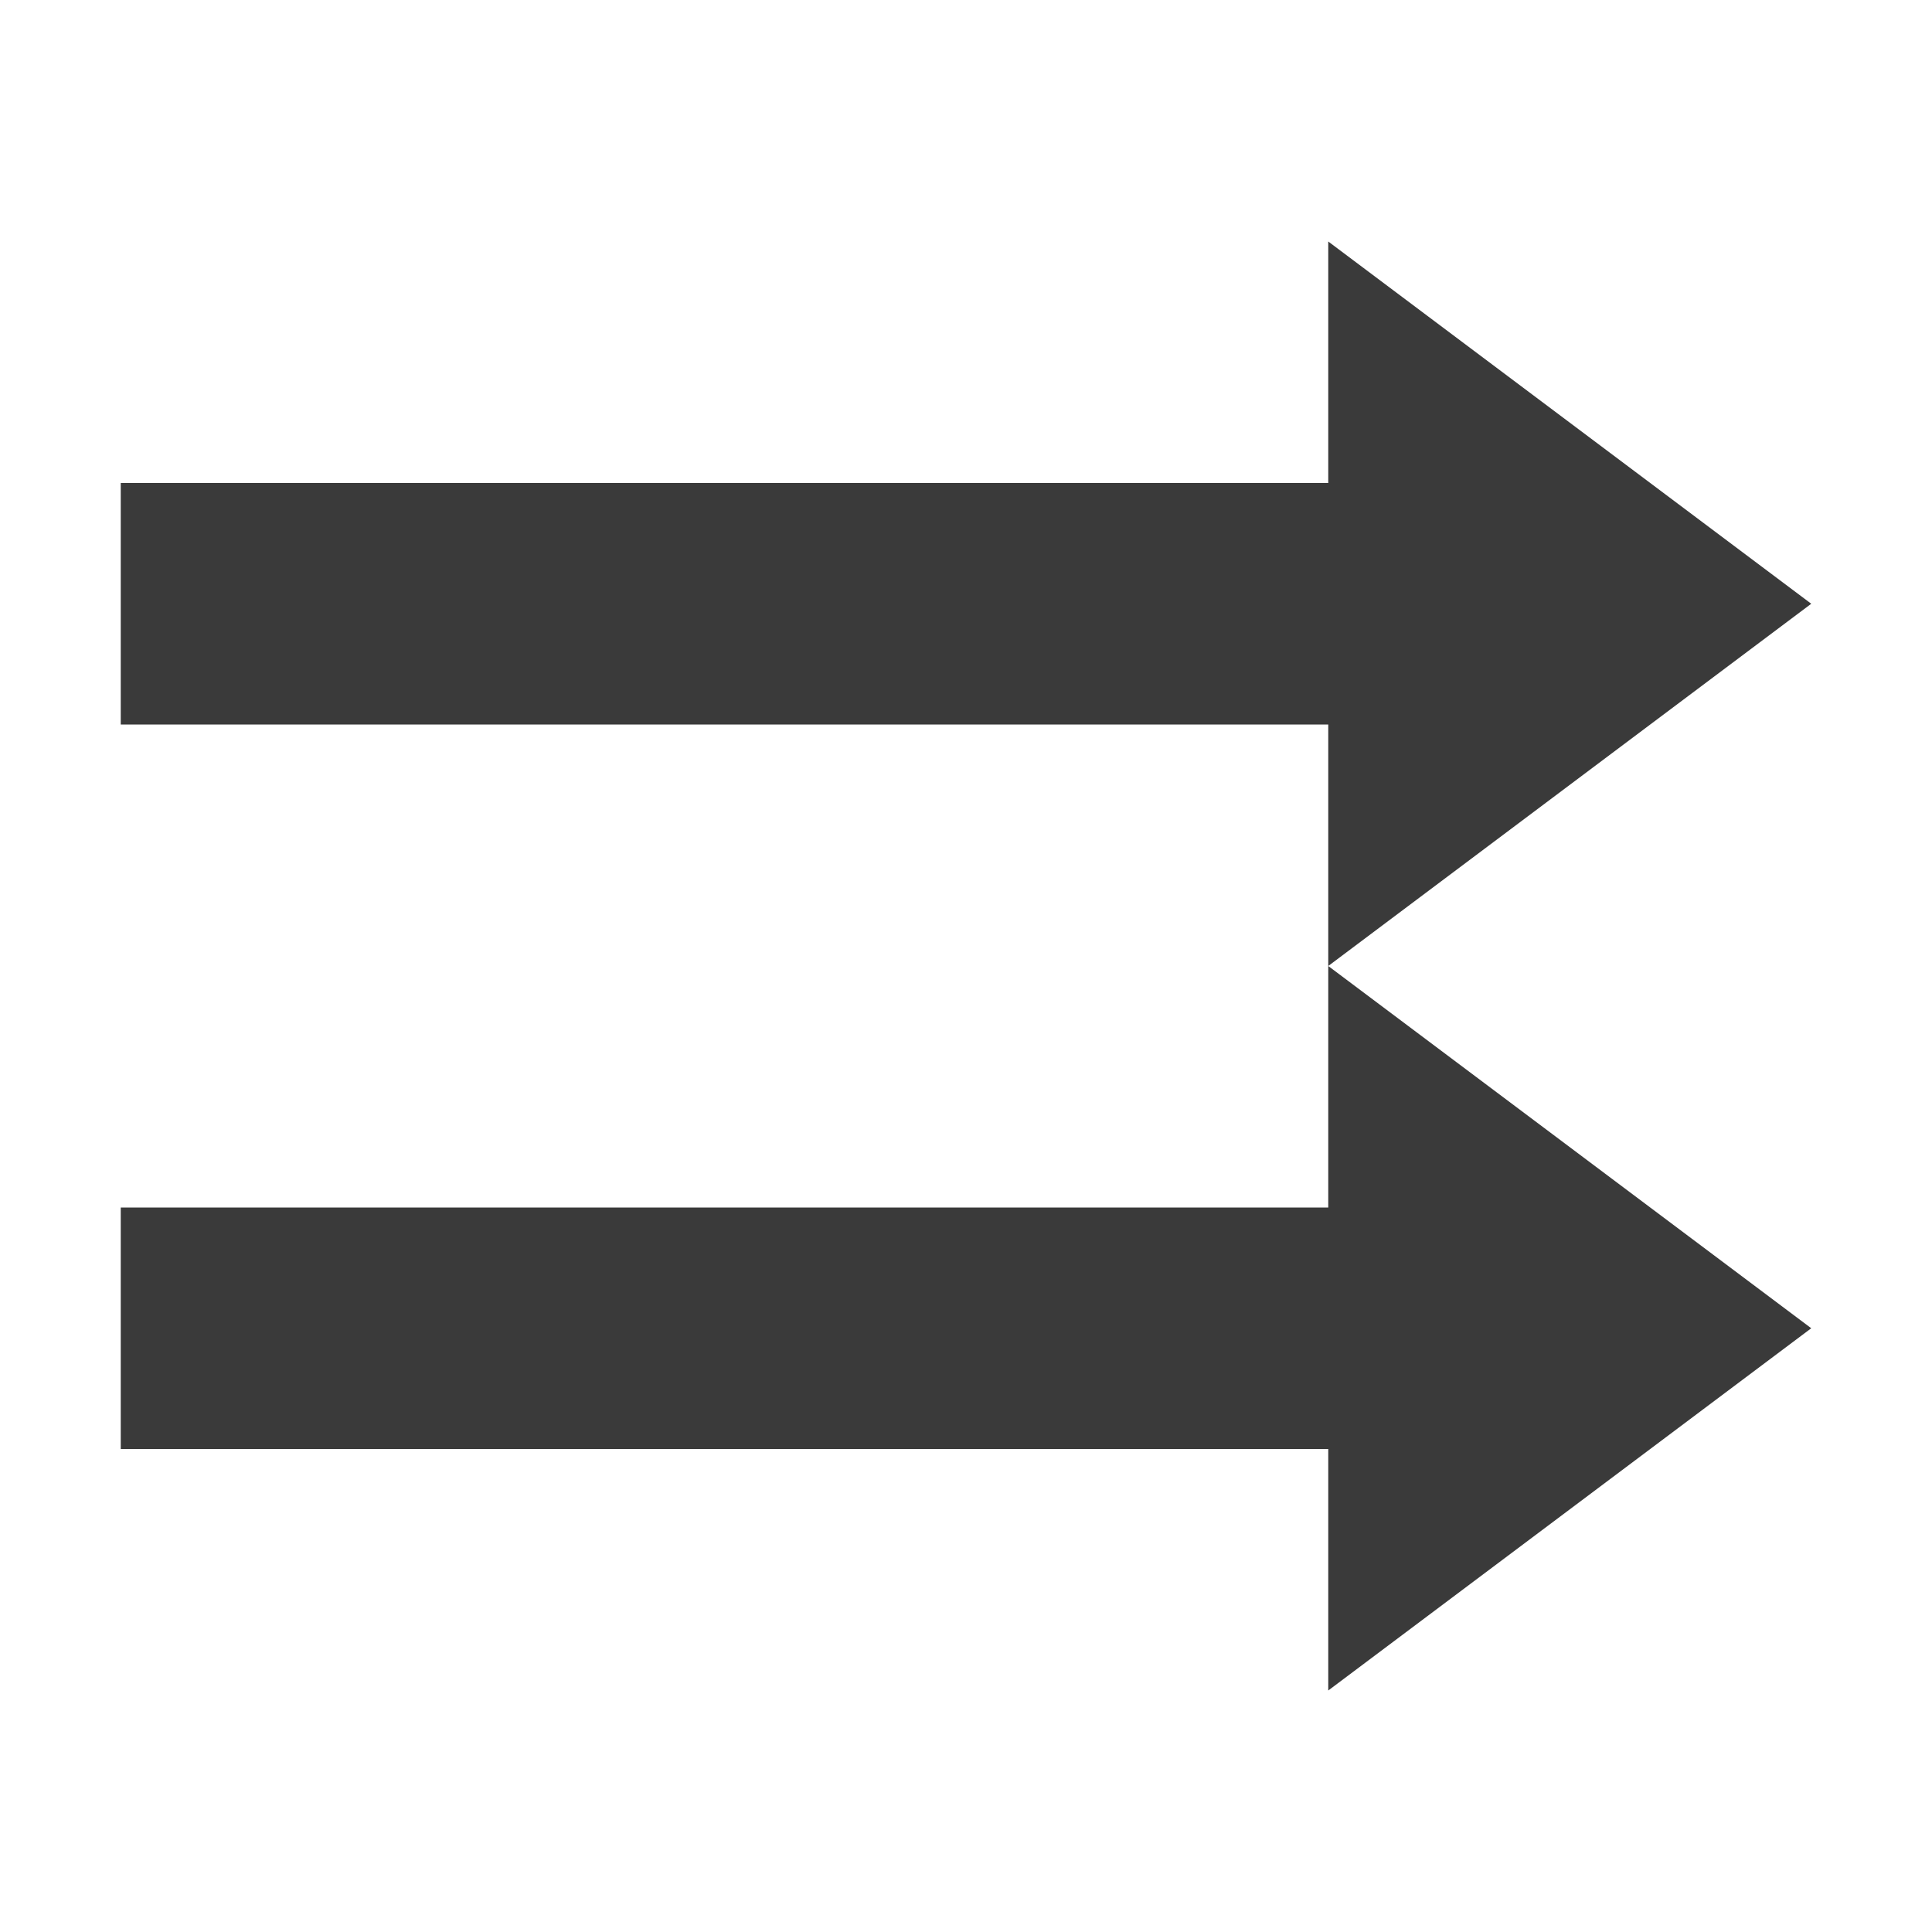
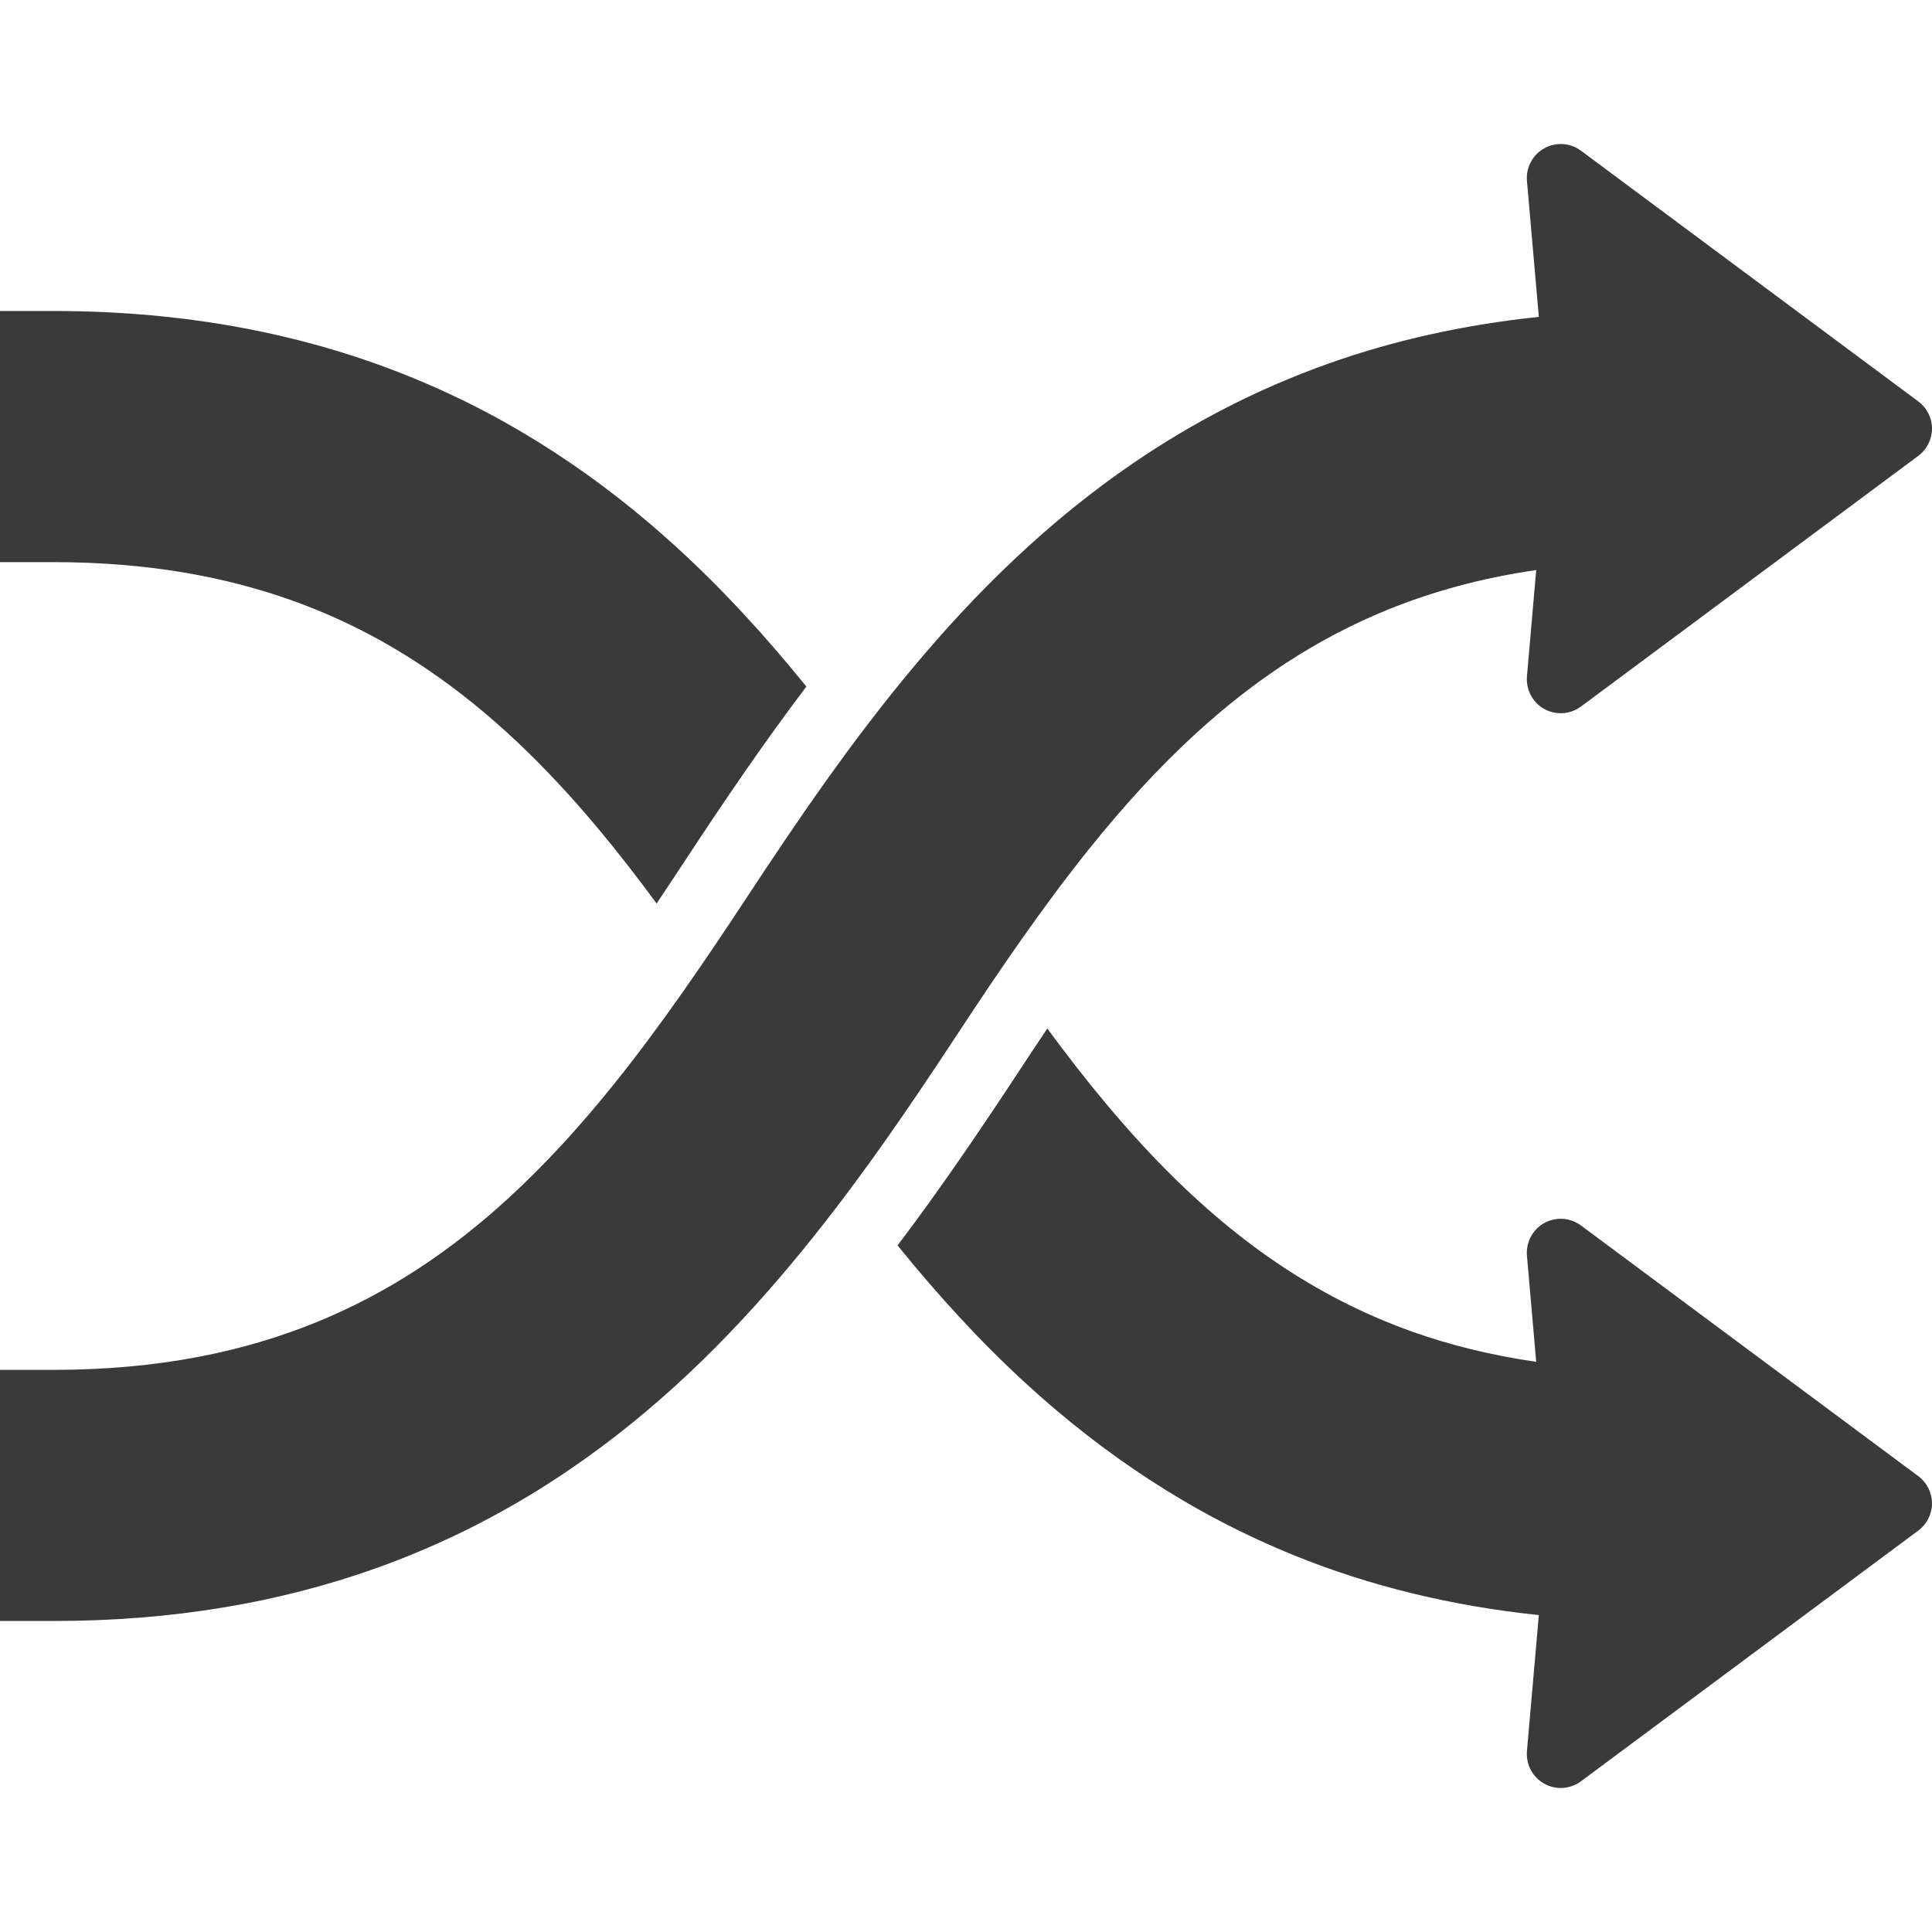
- <svg xmlns="http://www.w3.org/2000/svg" version="1.1" width="16" height="16" id="svg7384">
-   <defs id="defs11" />
-   <path id="rect3815-3" style="color:#bebebe;fill:#3a3a3a;fill-opacity:1;fill-rule:nonzero;stroke:none;stroke-width:1;marker:none;visibility:visible;display:inline;overflow:visible;enable-background:accumulate" d="m 11,8 0,2 -10,0 0,2 10,0 0,2 4,-3 z m 0,-6 0,2 -10,0 0,2 10,0 0,2 4,-3 z" />
+ <svg xmlns="http://www.w3.org/2000/svg" width="16" height="16" viewBox="0 0 512 512">
+   <g class="symbolic" fill="#3a3a3a">
+     <path d="m 418.976,324.763 c -2.839,-2.106 -6.667,-2.358 -9.748,-0.638 -3.081,1.733 -4.861,5.103 -4.573,8.628 l 2.454,28.148 c -11.937,-1.733 -22.768,-4.429 -32.732,-7.954 -13.334,-4.742 -25.199,-10.951 -36.246,-18.448 -16.535,-11.24 -31.24,-25.524 -45.056,-42.059 -5.295,-6.318 -10.446,-12.972 -15.524,-19.868 -2.792,4.152 -5.512,8.244 -8.063,12.155 -9.723,14.74 -20.145,30.169 -31.625,45.32 10.373,12.816 21.661,25.295 34.345,36.884 19.784,18.087 43.058,34.008 70.567,45.177 19.616,7.99 41.301,13.429 65.032,15.908 l -3.153,36.054 c -0.288,3.513 1.492,6.894 4.573,8.616 3.081,1.733 6.908,1.48 9.748,-0.626 l 89.388,-66.44 c 2.287,-1.697 3.635,-4.368 3.635,-7.209 0,-2.839 -1.348,-5.523 -3.635,-7.22 z" />
+     <path d="m 77.186,159.054 c 13.31,4.742 25.199,10.951 36.222,18.448 16.559,11.24 31.264,25.524 45.08,42.047 5.295,6.33 10.445,12.985 15.524,19.88 2.792,-4.164 5.488,-8.244 8.063,-12.155 9.7,-14.74 20.121,-30.156 31.626,-45.32 C 203.328,169.138 192.04,156.659 179.356,145.069 159.572,126.983 136.298,111.049 108.788,99.894 81.278,88.69 49.749,82.397 14.176,82.421 H 0 v 66.547 h 14.176 c 24.79,0.025 45.224,3.78 63.01,10.086 z" />
+     <path d="m 288.504,225.133 c 9.074,-11.324 18.532,-21.734 28.592,-30.916 15.115,-13.79 31.481,-24.838 50.735,-32.672 11.746,-4.754 24.67,-8.365 39.279,-10.47 l -2.454,28.172 c -0.288,3.526 1.492,6.896 4.573,8.628 3.081,1.72 6.908,1.468 9.748,-0.638 l 89.388,-66.428 c 2.287,-1.697 3.635,-4.381 3.635,-7.22 0,-2.84 -1.348,-5.512 -3.635,-7.209 L 418.977,39.94 c -2.839,-2.106 -6.667,-2.359 -9.748,-0.626 -3.081,1.722 -4.861,5.103 -4.573,8.616 l 3.153,36.042 c -20.024,2.106 -38.63,6.282 -55.718,12.371 -18.942,6.727 -36.03,15.681 -51.385,26.127 -23.033,15.667 -42.119,34.561 -58.702,54.393 -16.583,19.844 -30.759,40.687 -44.02,60.856 -11.408,17.328 -22.816,34.044 -34.923,49.147 -9.074,11.324 -18.532,21.722 -28.593,30.916 -15.115,13.79 -31.481,24.826 -50.735,32.672 -19.279,7.81 -41.662,12.552 -69.558,12.575 H 0 v 66.548 h 14.176 c 31.626,0.024 60.05,-4.934 85.298,-13.922 18.917,-6.727 36.03,-15.681 51.361,-26.127 23.057,-15.668 42.119,-34.562 58.702,-54.393 16.607,-19.844 30.783,-40.687 44.045,-60.856 11.383,-17.34 22.816,-34.044 34.922,-49.146 z" />
+   </g>
</svg>
